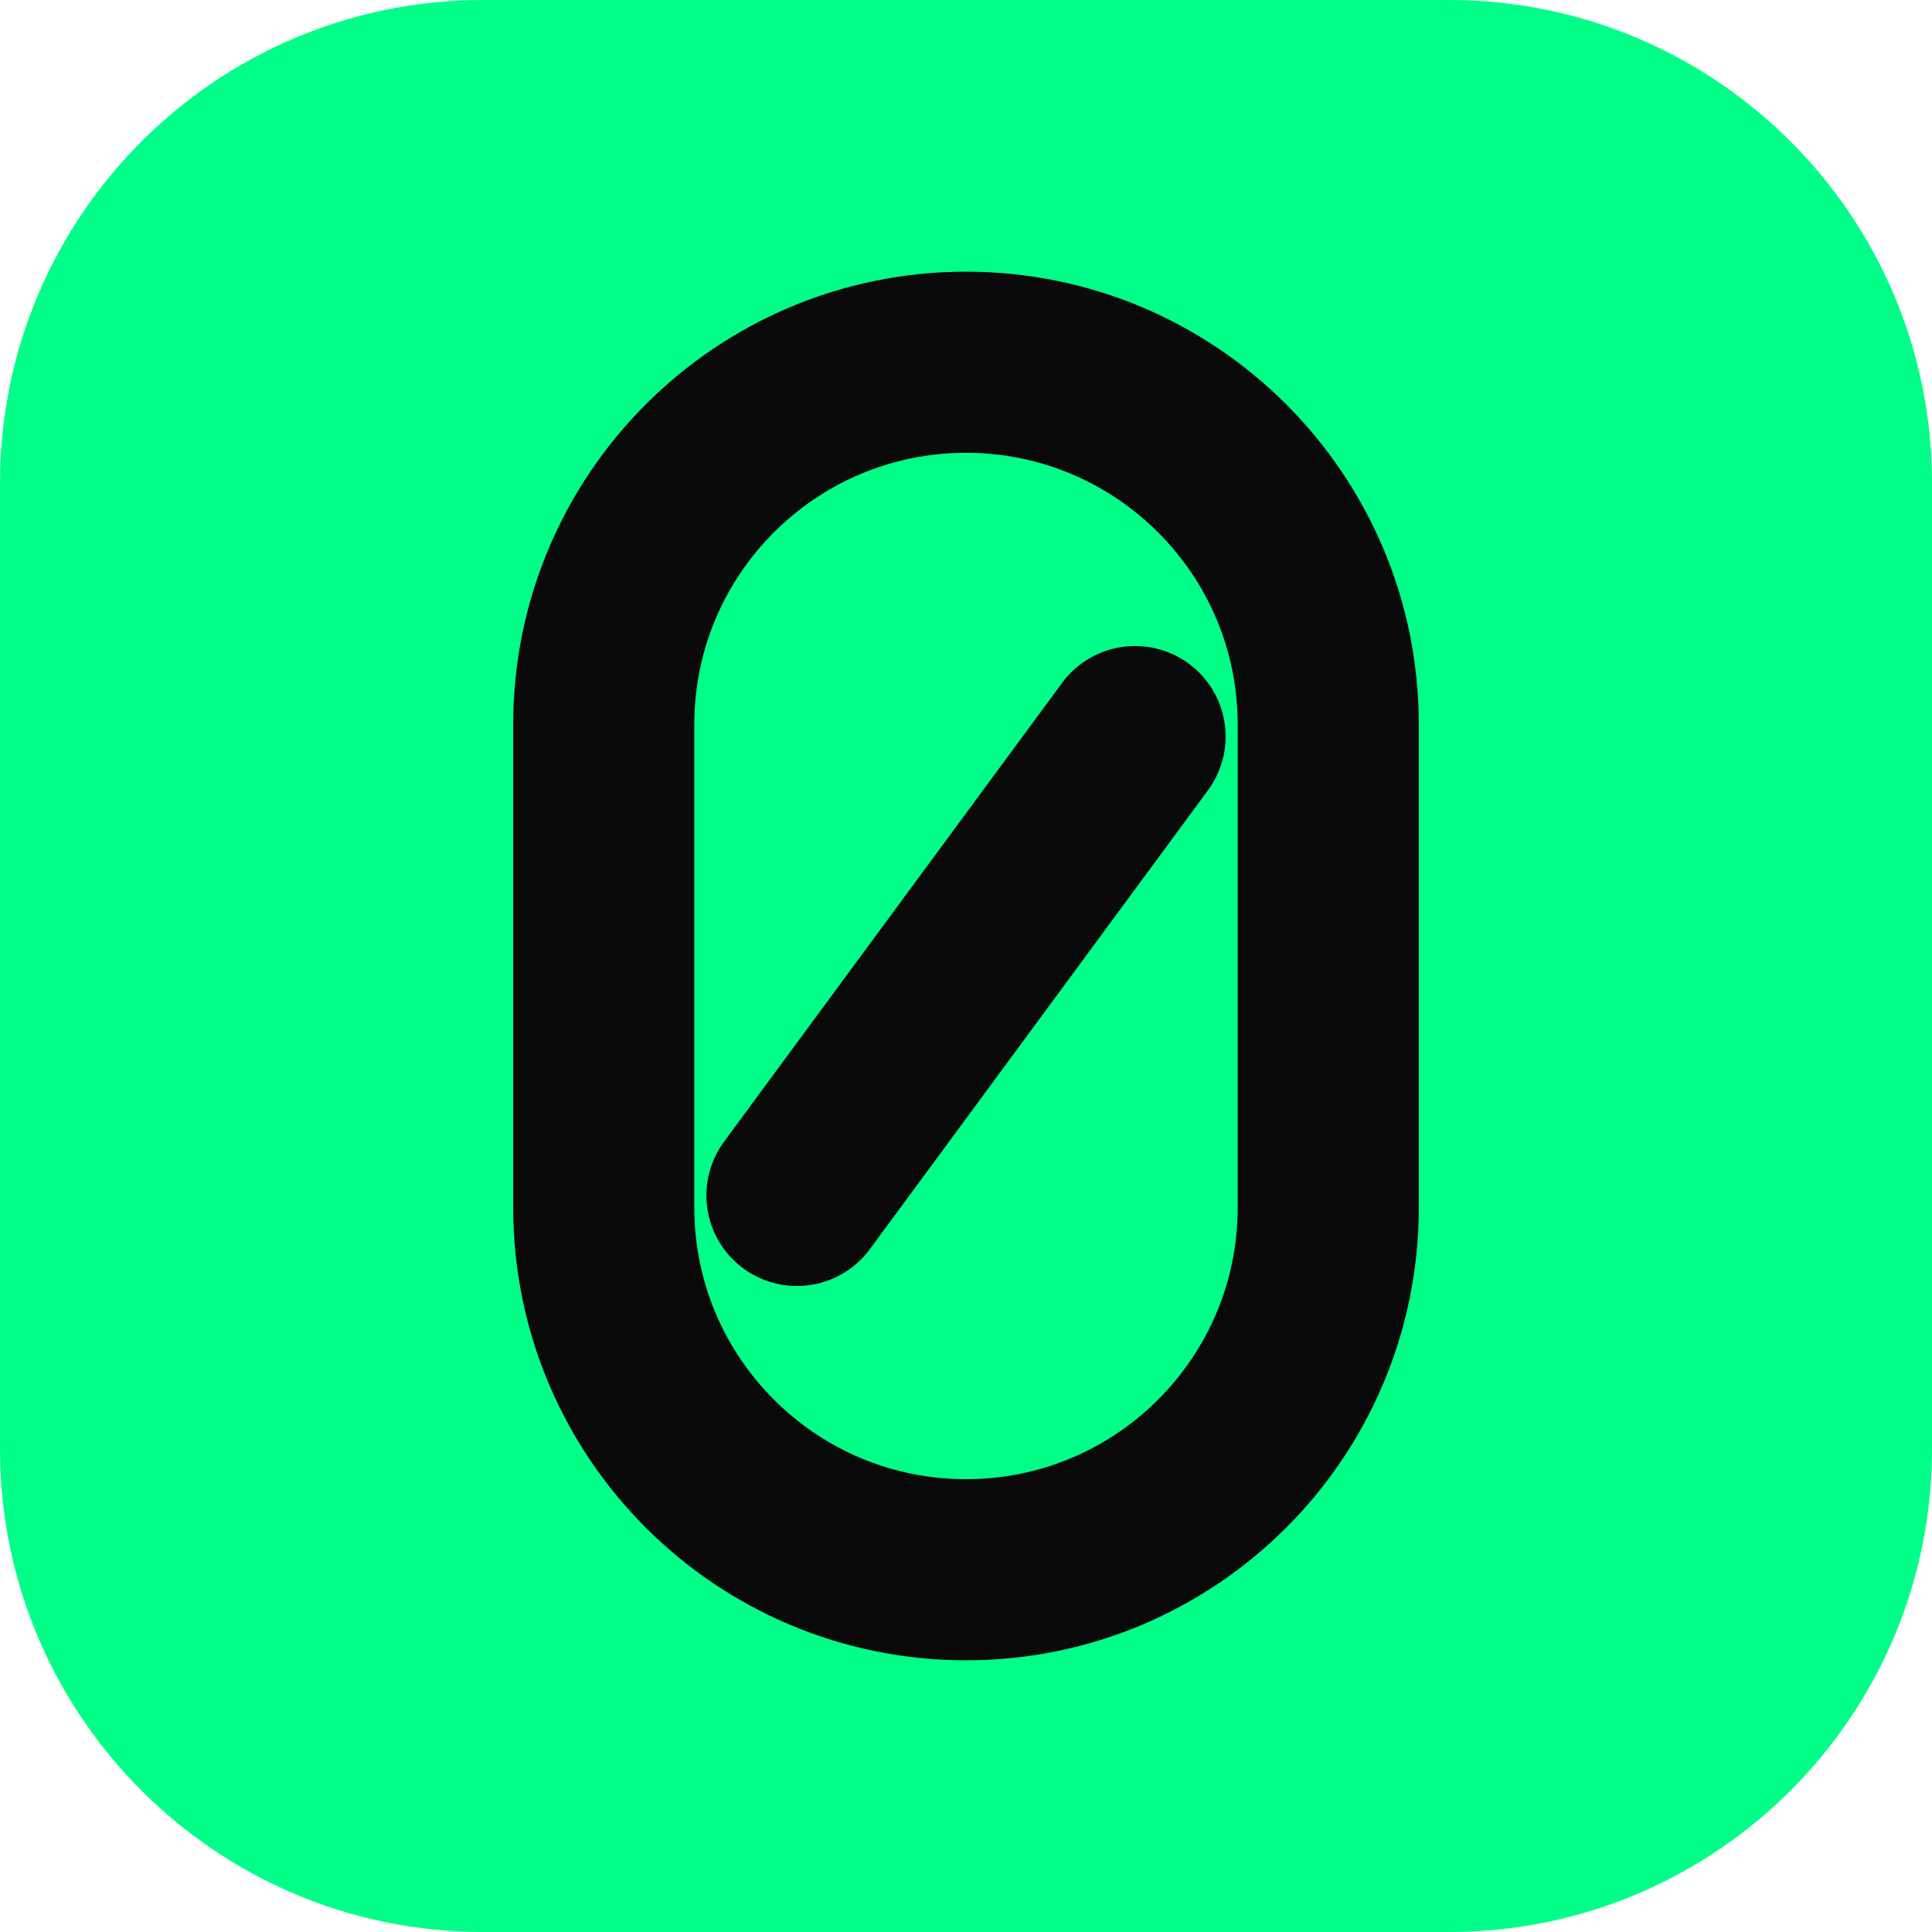
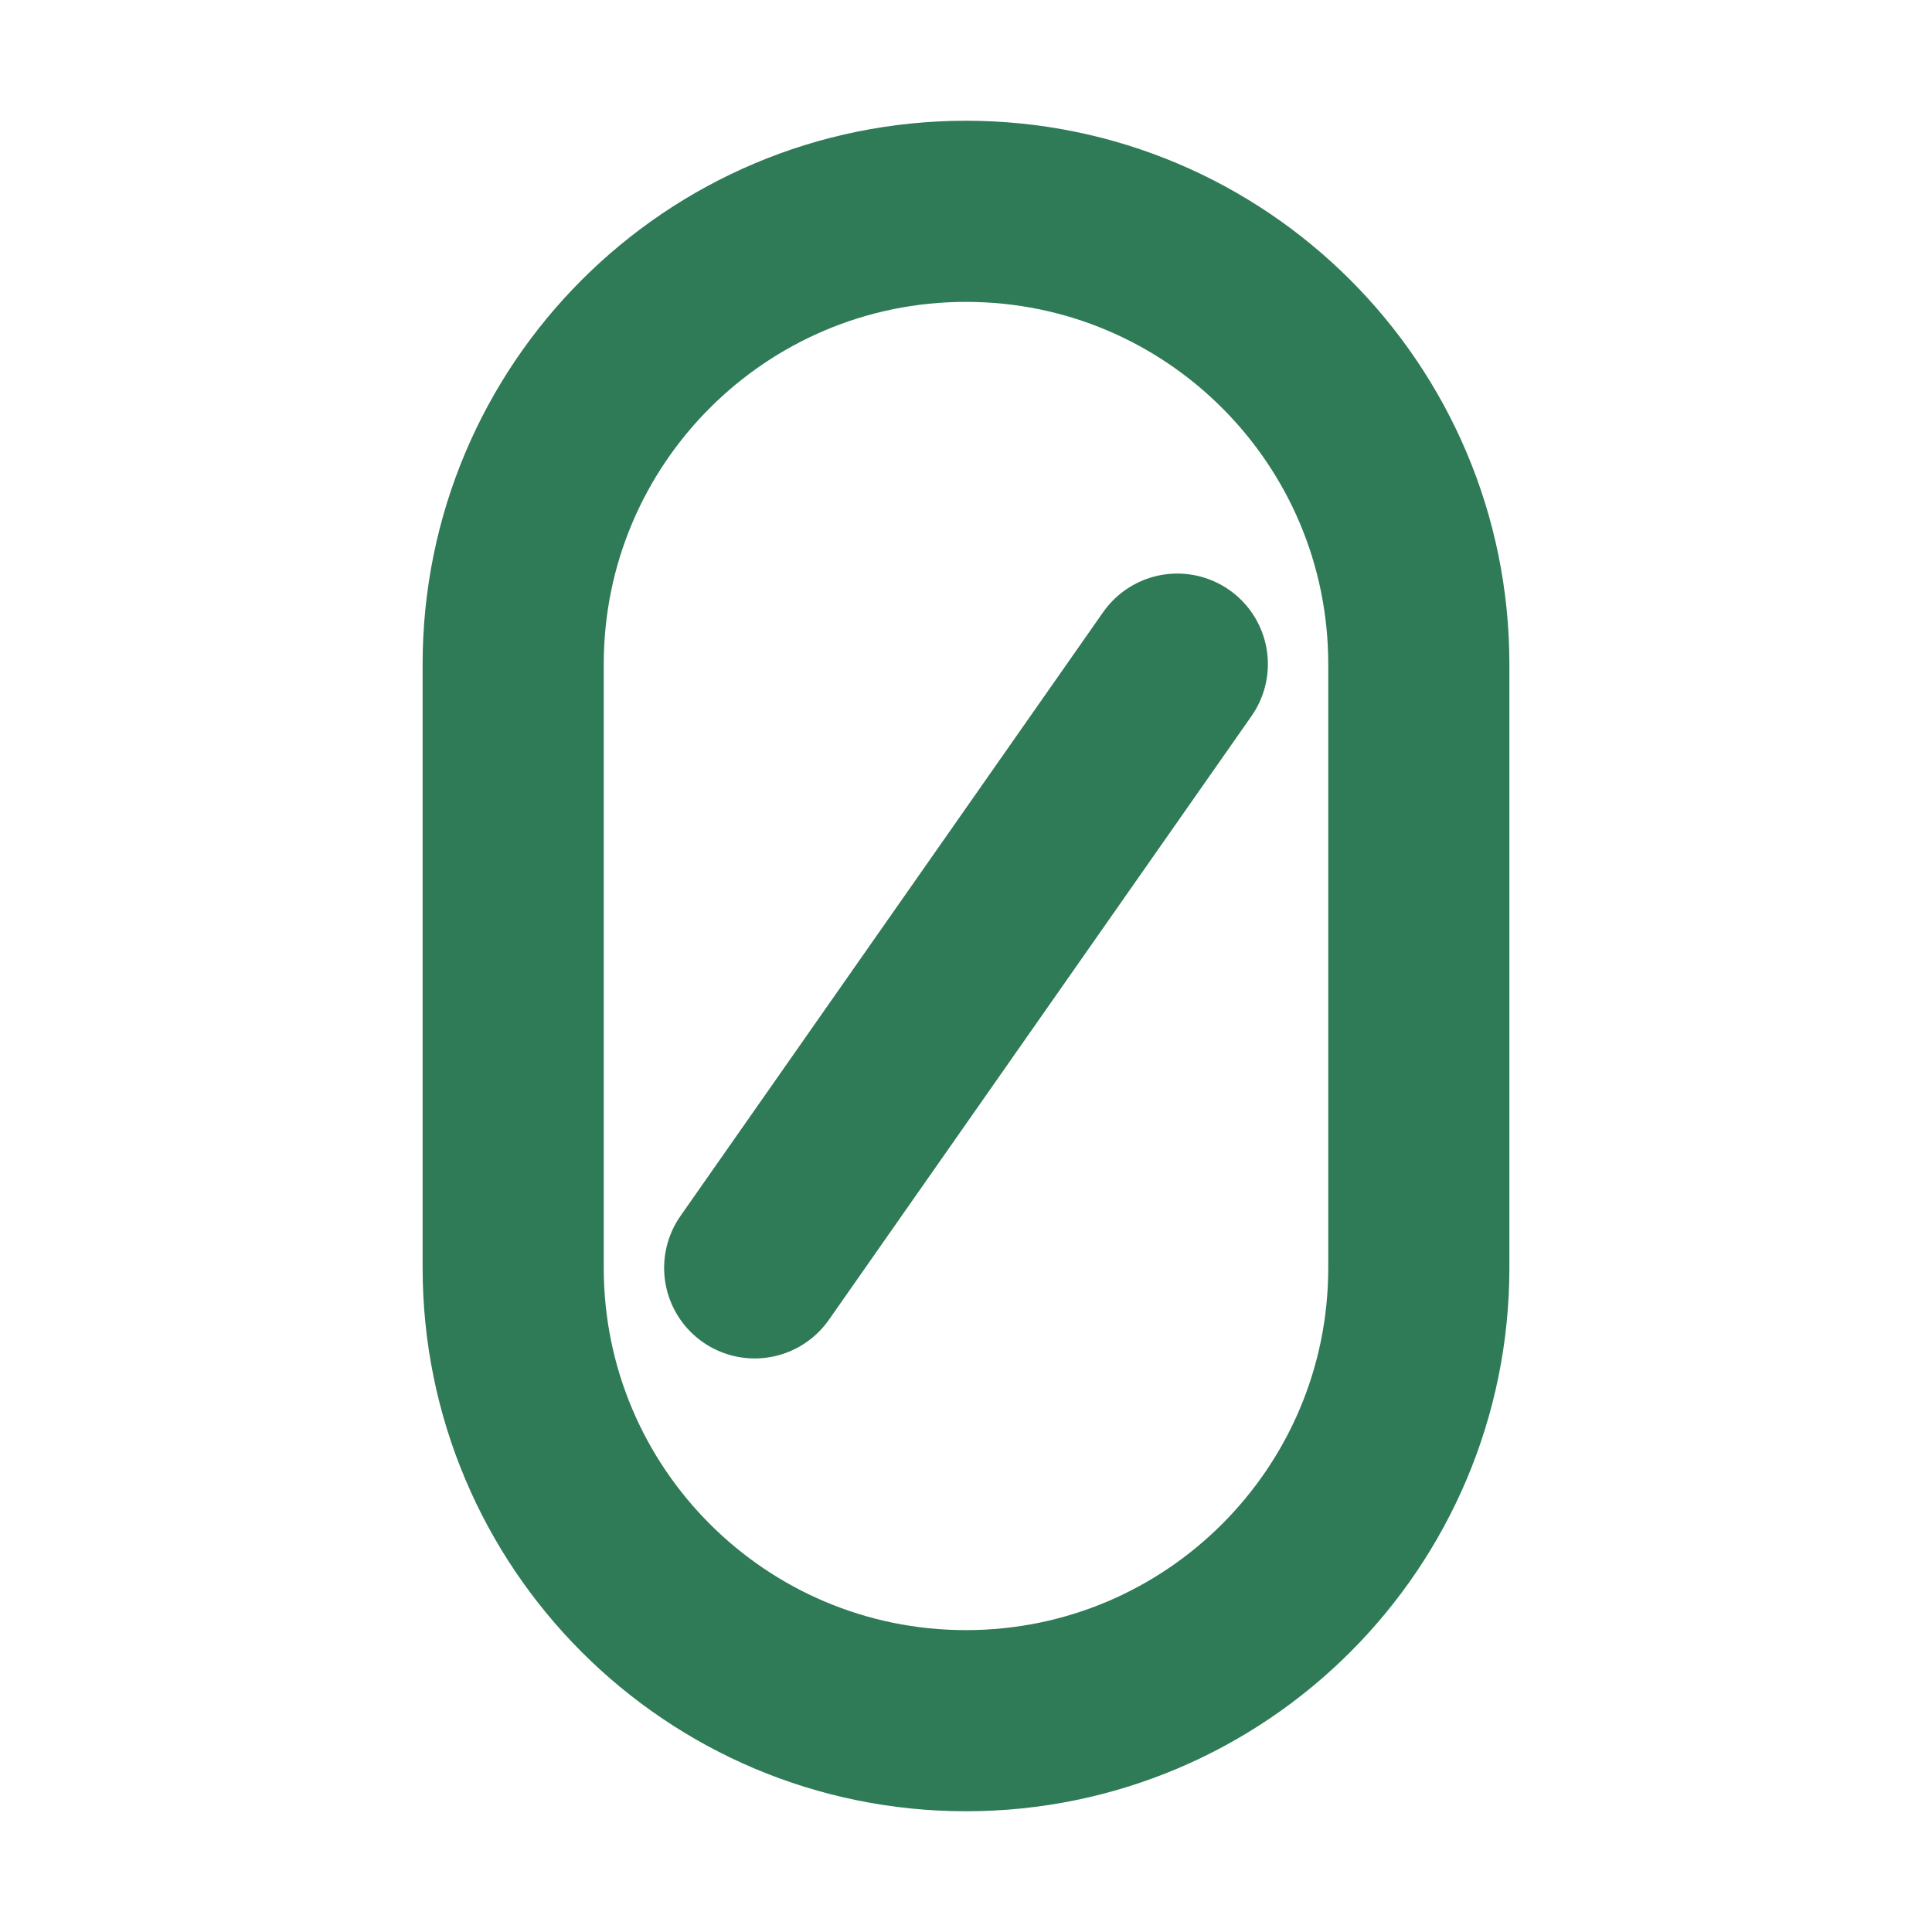
- <svg xmlns="http://www.w3.org/2000/svg" viewBox="0 0 32 32">
-   <rect width="32" height="32" rx="8" fill="#00ff88" />
-   <rect x="10" y="6" width="12" height="20" rx="6" fill="none" stroke="#0a0a0a" stroke-width="3" />
-   <path d="M13.2 19.8L18.8 12.2" stroke="#0a0a0a" stroke-width="3" stroke-linecap="round" />
+ <svg xmlns="http://www.w3.org/2000/svg" viewBox="0 0 32 32" fill="none">
+   <rect x="8.5" y="3.5" width="15" height="25" rx="7.5" stroke="#2f7a57" stroke-width="3" />
+   <path d="M12.5 21L19.5 11" stroke="#2f7a57" stroke-width="3" stroke-linecap="round" />
</svg>
